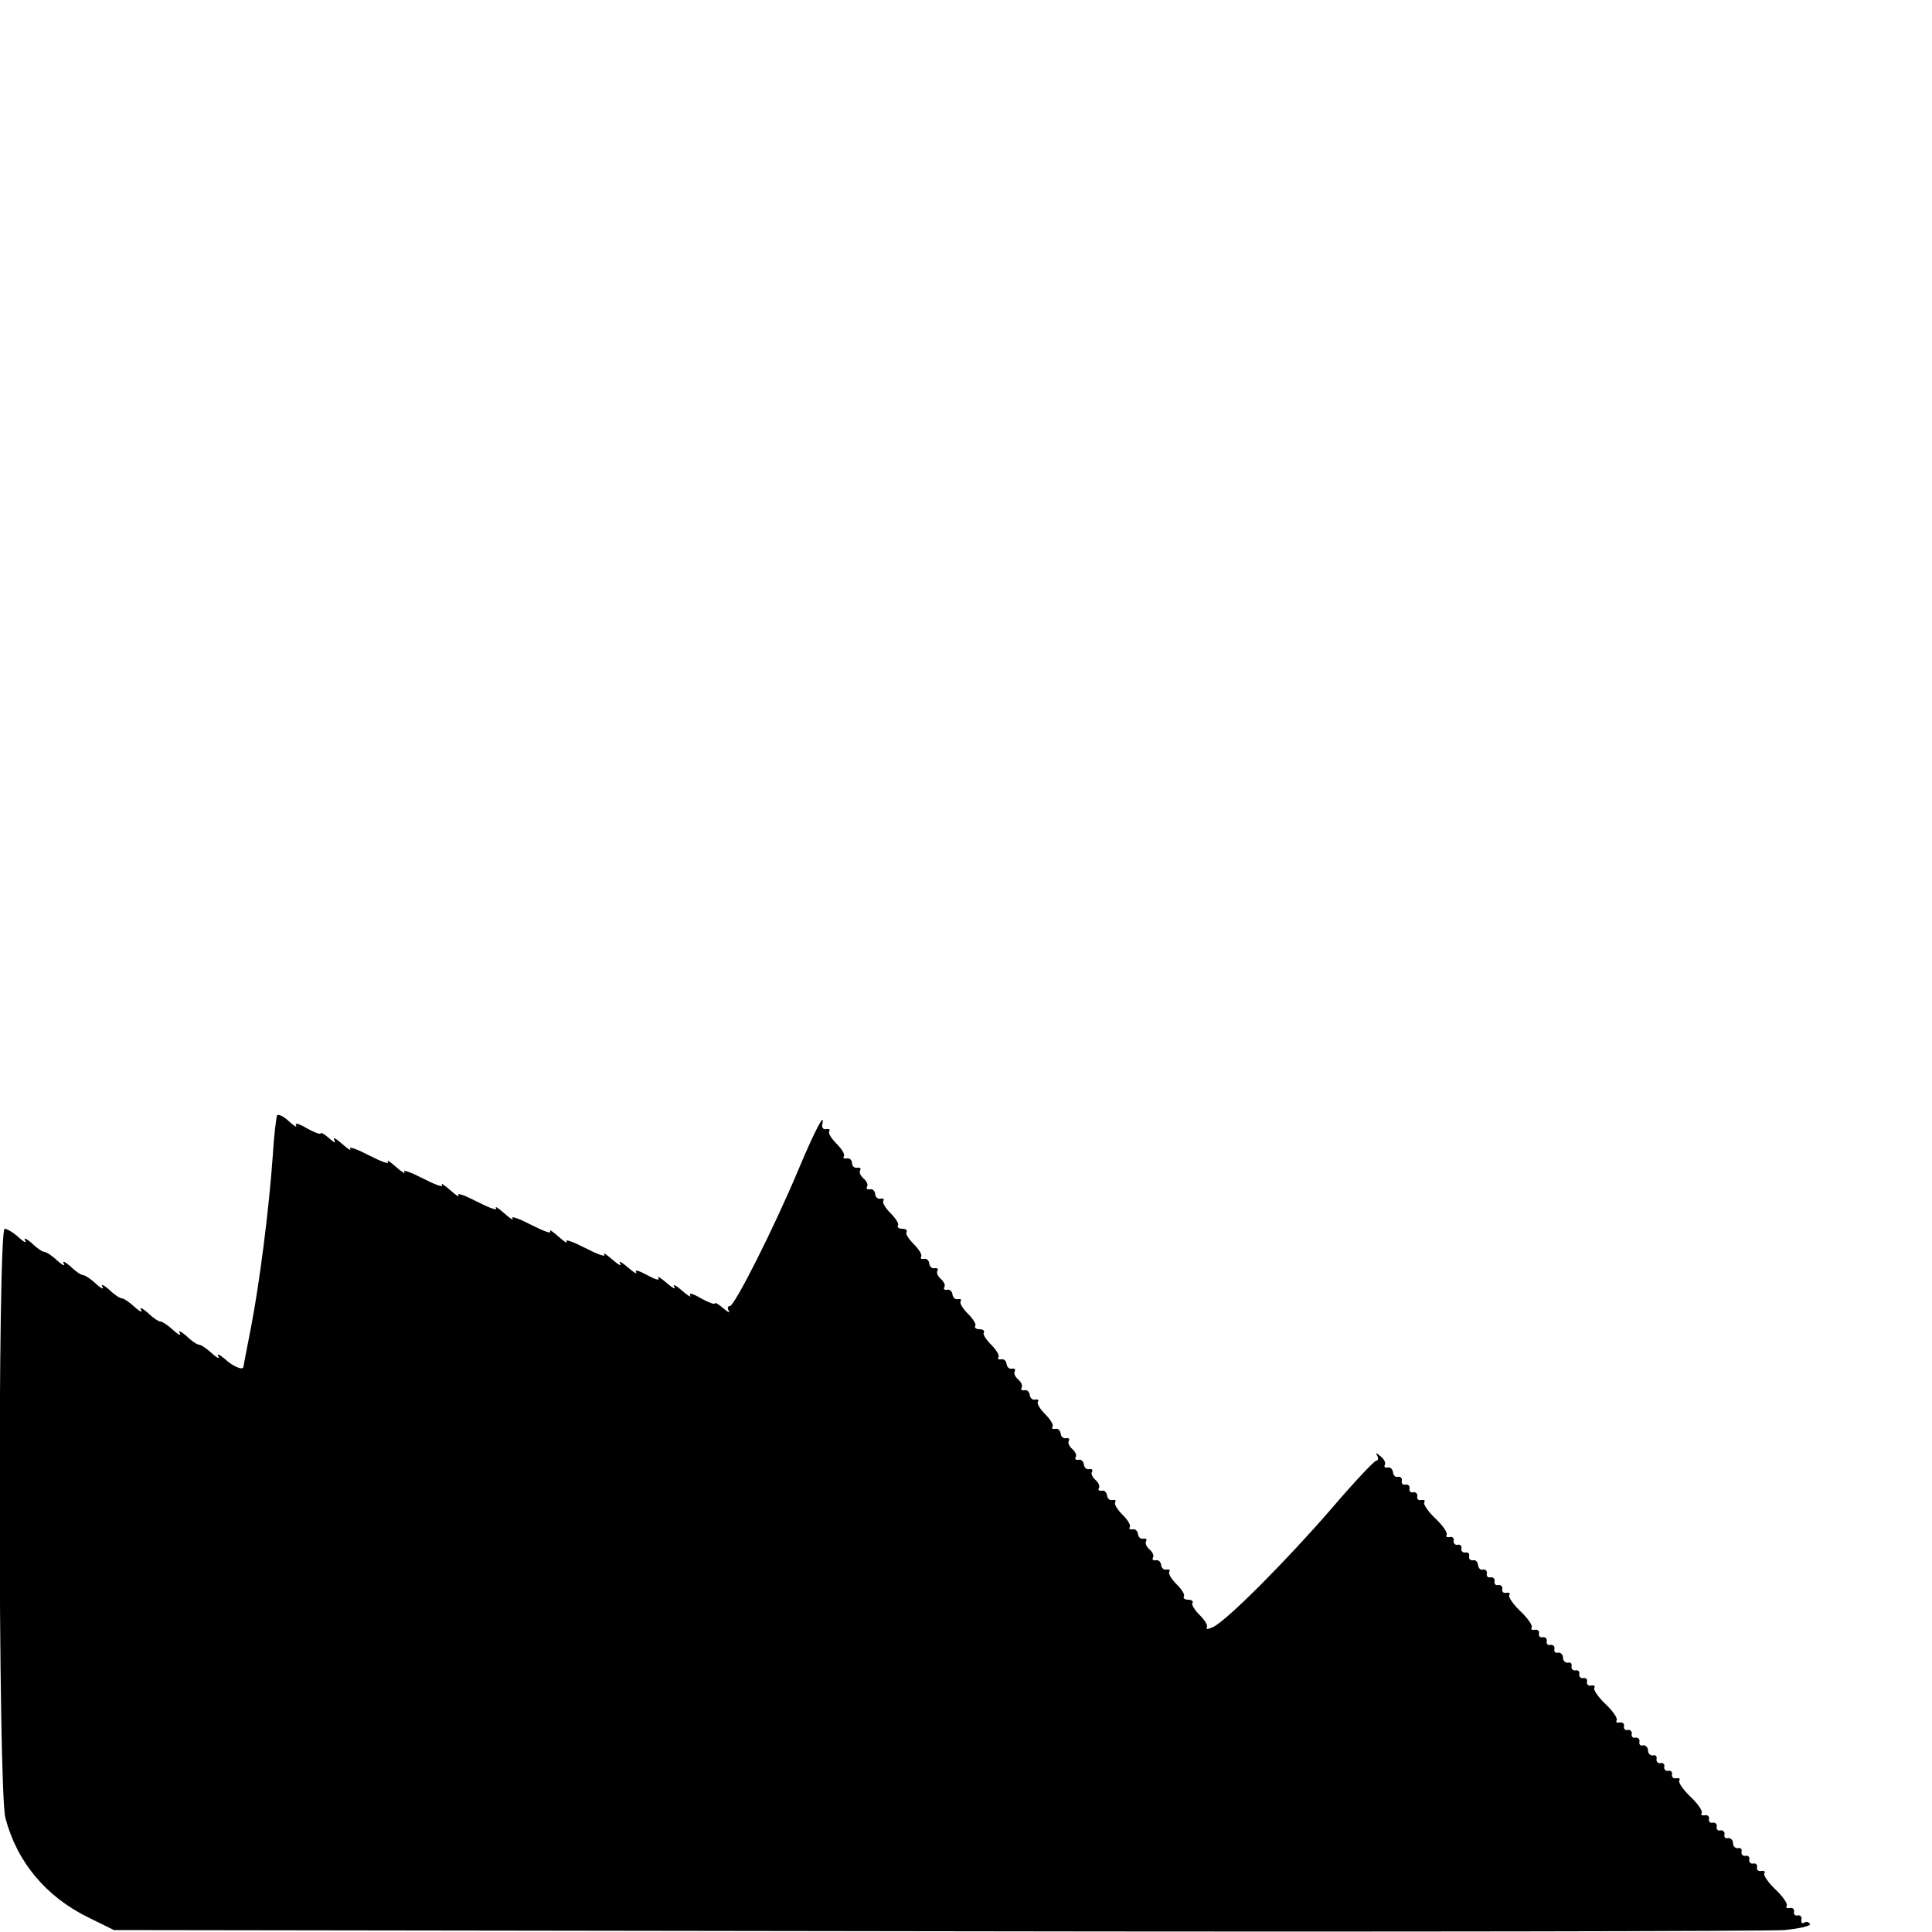
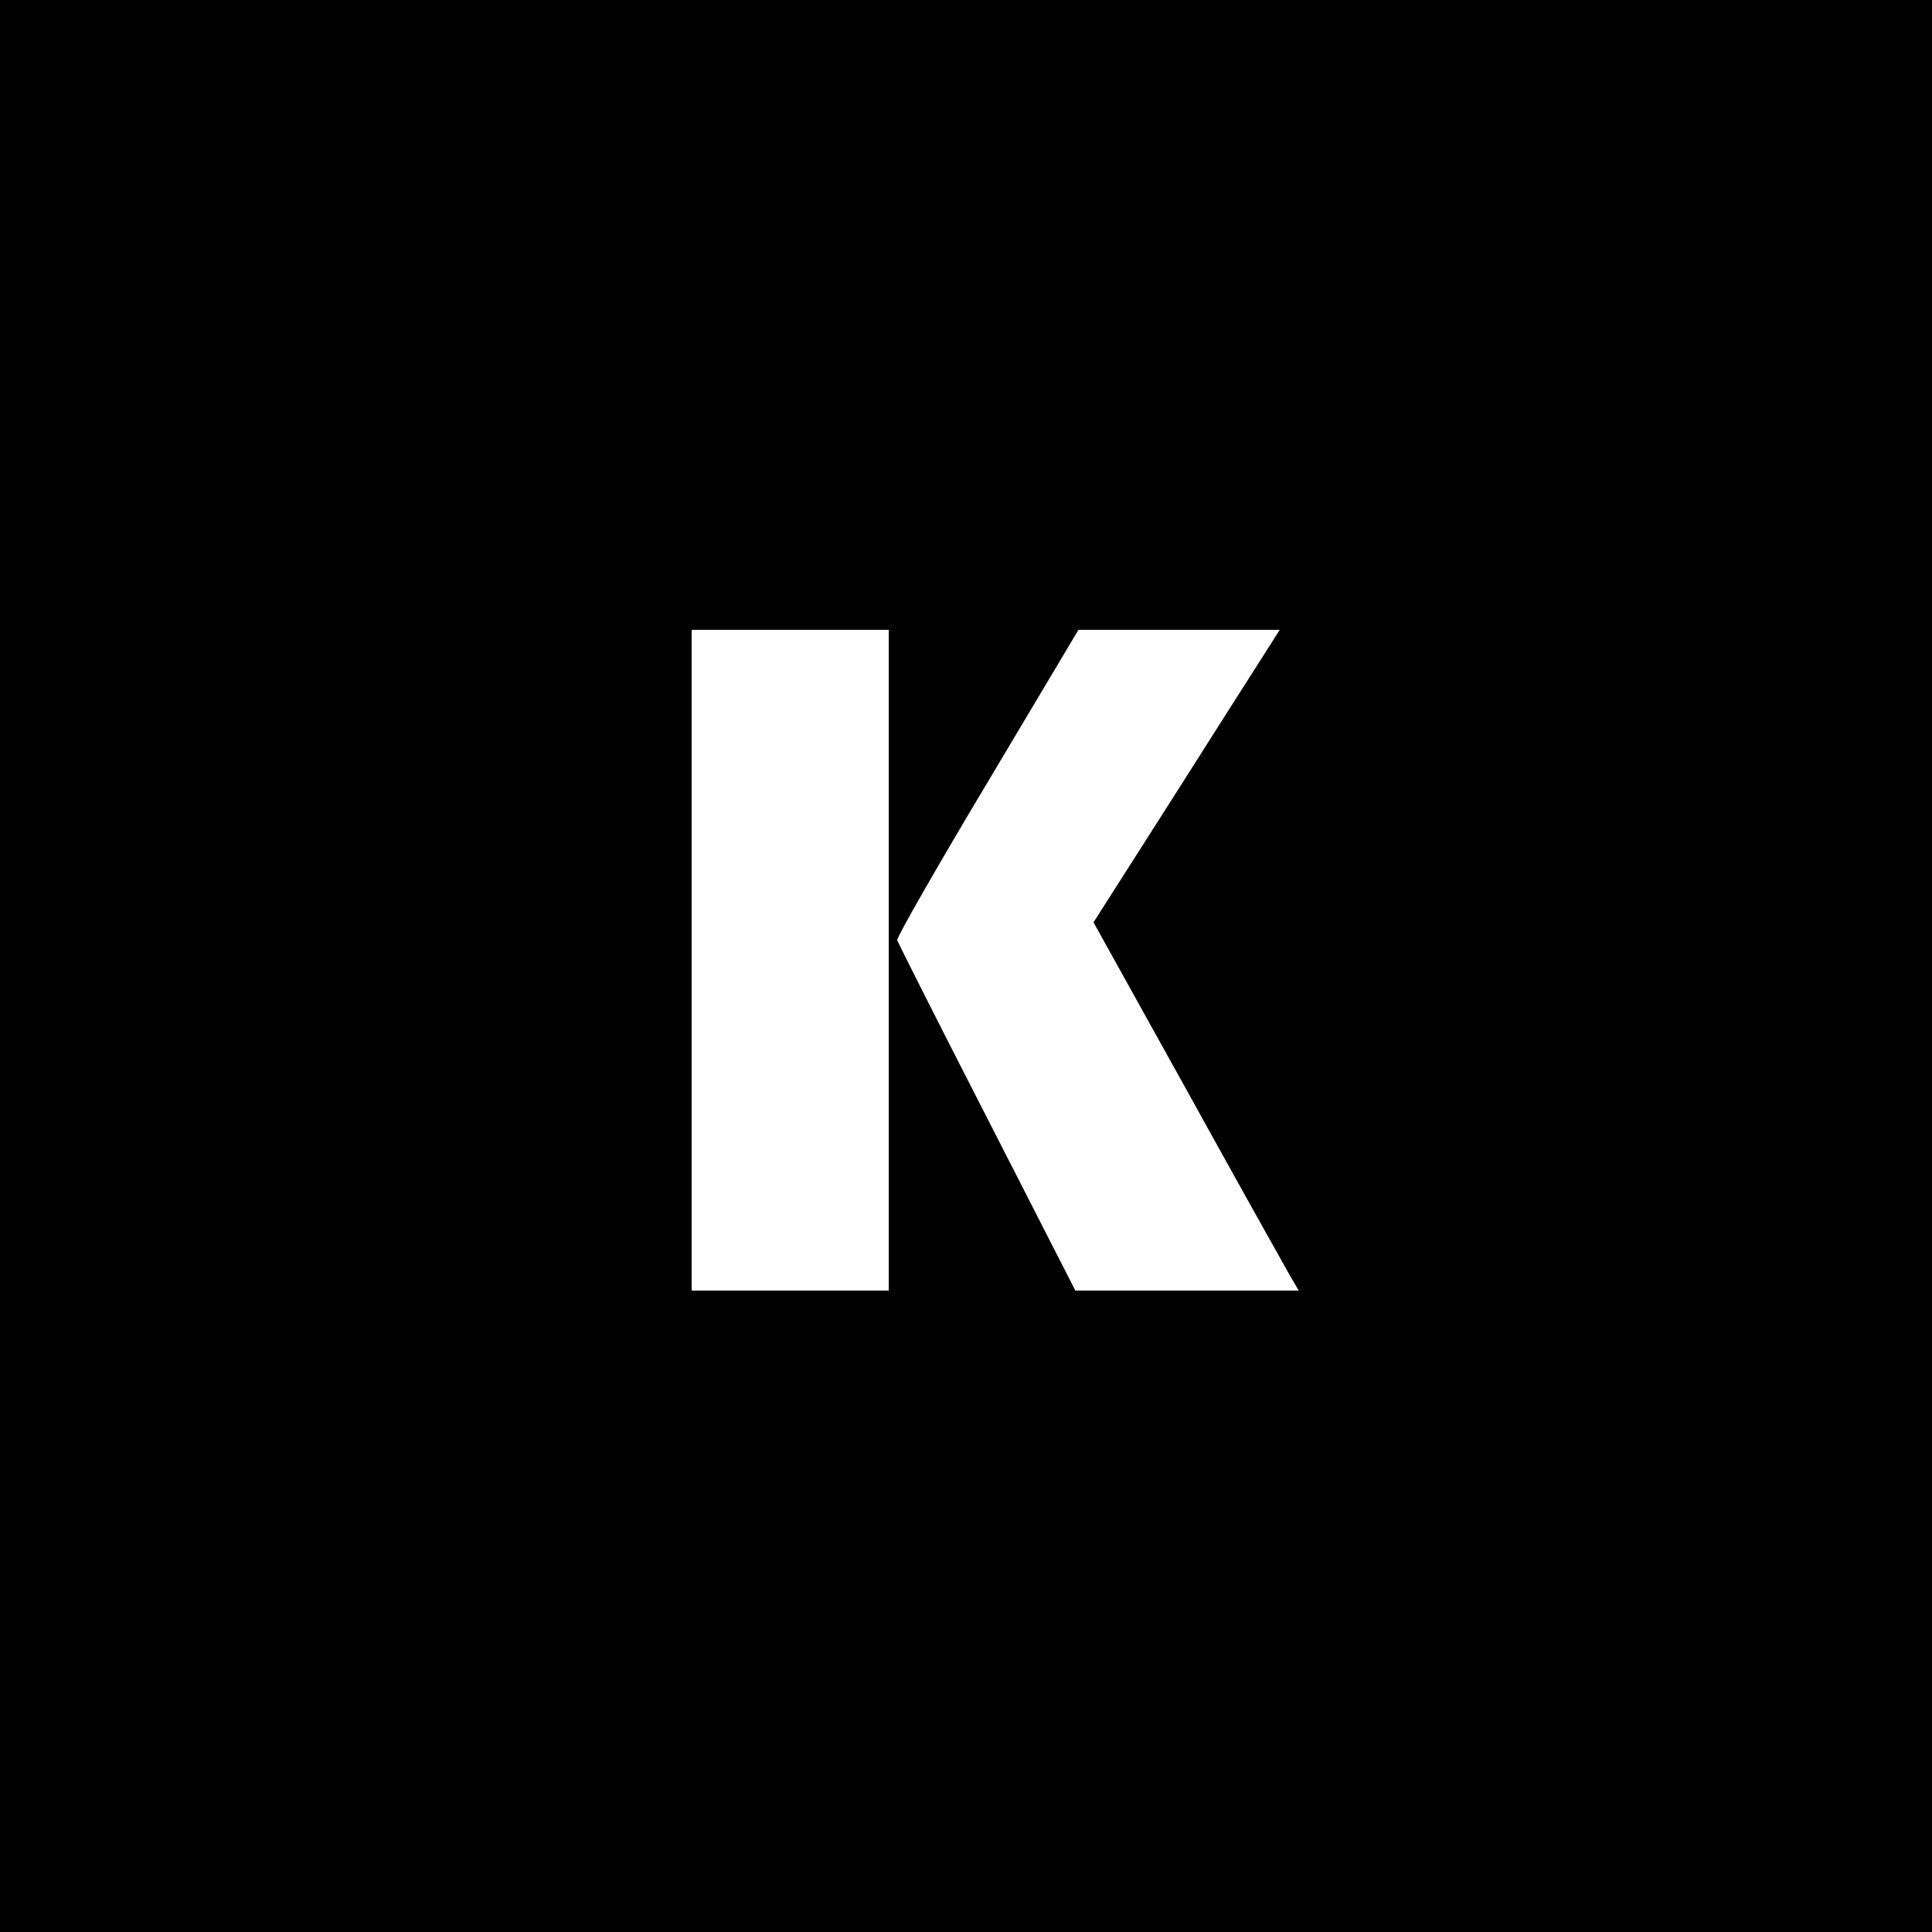
<svg xmlns="http://www.w3.org/2000/svg" version="1.0" width="500pt" height="500pt" viewBox="0 0 500 500" preserveAspectRatio="xMidYMid meet">
  <g transform="translate(0,500) scale(0.1,-0.1)" fill="#000000" stroke="none">
-     <path d="M717 2113 c-2 -4 -8 -51 -11 -103 -10 -141 -34 -328 -56 -443 -11 -56 -20 -103 -20 -104 0 -11 -28 1 -48 20 -14 12 -22 15 -17 7 5 -8 -3 -5 -17 8 -13 12 -28 22 -33 22 -5 0 -20 10 -33 23 -14 12 -22 15 -17 7 5 -8 -3 -5 -17 8 -13 12 -28 22 -33 22 -5 0 -20 10 -33 23 -14 12 -22 15 -17 7 5 -8 -3 -5 -17 8 -13 12 -28 22 -33 22 -5 0 -20 10 -33 23 -14 12 -22 15 -17 7 5 -8 -3 -5 -17 8 -13 12 -28 22 -33 22 -5 0 -20 10 -33 23 -14 12 -22 15 -17 7 5 -8 -3 -5 -17 8 -13 12 -28 22 -33 22 -5 0 -20 10 -33 23 -14 12 -22 15 -17 7 5 -8 -3 -5 -17 8 -13 12 -30 22 -36 22 -18 0 -17 -1456 2 -1525 30 -114 105 -204 216 -258 l65 -32 2125 -3 c1169 -2 2158 0 2198 3 40 4 70 11 66 16 -3 5 -10 7 -15 3 -5 -3 -8 0 -7 8 2 7 -3 12 -9 11 -7 -2 -12 3 -10 10 1 6 -4 11 -11 9 -8 -1 -11 1 -8 6 3 5 -10 24 -29 42 -19 18 -32 37 -29 42 3 5 0 7 -8 6 -7 -2 -12 3 -11 9 2 7 -3 12 -10 10 -6 -1 -11 4 -10 10 2 7 -3 12 -10 10 -6 -1 -11 4 -10 10 2 7 -2 12 -9 10 -7 -1 -13 5 -13 13 0 8 -6 14 -13 13 -7 -2 -11 3 -9 10 1 6 -4 11 -10 10 -7 -2 -12 3 -10 10 1 6 -4 11 -10 10 -7 -2 -12 3 -10 10 1 6 -4 11 -11 9 -8 -1 -11 1 -8 6 3 5 -10 24 -29 42 -19 18 -32 37 -29 42 3 5 0 7 -8 6 -7 -2 -12 3 -11 9 2 7 -3 12 -10 10 -6 -1 -11 4 -10 10 2 7 -3 12 -10 10 -6 -1 -11 4 -10 10 2 7 -2 12 -9 10 -7 -1 -13 5 -13 13 0 8 -6 14 -13 13 -7 -2 -11 3 -9 10 1 6 -4 11 -10 10 -7 -2 -12 3 -10 10 1 6 -4 11 -10 10 -7 -2 -12 3 -10 10 1 6 -4 11 -11 9 -8 -1 -11 1 -8 6 3 5 -10 24 -29 42 -19 18 -32 37 -29 42 3 5 0 7 -8 6 -7 -2 -12 3 -11 9 2 7 -3 12 -10 10 -6 -1 -11 4 -10 10 2 7 -3 12 -10 10 -6 -1 -11 4 -10 10 2 7 -2 12 -9 10 -7 -1 -13 5 -13 13 0 8 -6 14 -13 13 -7 -2 -11 3 -9 10 1 6 -4 11 -10 10 -7 -2 -12 3 -10 10 1 6 -4 11 -10 10 -7 -2 -12 3 -10 10 1 6 -4 11 -11 9 -8 -1 -11 1 -8 6 3 5 -10 24 -29 42 -19 18 -32 37 -29 42 3 5 0 7 -8 6 -7 -2 -12 3 -10 10 1 6 -4 11 -10 10 -7 -2 -12 3 -10 10 1 6 -4 11 -10 10 -7 -2 -12 3 -10 10 1 6 -3 11 -10 10 -7 -2 -12 4 -13 12 -1 8 -6 14 -13 12 -7 -1 -11 4 -10 10 2 7 -3 12 -10 10 -6 -1 -11 4 -10 10 2 7 -3 12 -10 10 -6 -1 -11 4 -10 10 2 7 -3 12 -10 10 -8 -1 -11 1 -8 6 3 5 -10 24 -29 42 -19 18 -32 37 -29 42 3 5 0 7 -8 6 -7 -2 -12 3 -10 10 1 6 -4 11 -10 10 -7 -2 -12 3 -10 10 1 6 -4 11 -10 10 -7 -2 -12 3 -10 10 1 6 -3 11 -10 10 -7 -2 -12 4 -13 12 -1 8 -7 14 -14 12 -7 -1 -10 2 -7 7 3 5 -2 15 -11 22 -12 10 -14 10 -9 2 4 -7 3 -13 -2 -13 -5 0 -57 -55 -115 -123 -115 -133 -268 -287 -306 -307 -13 -6 -21 -8 -18 -2 4 5 -5 19 -18 32 -13 13 -22 27 -19 31 3 5 -2 9 -11 9 -9 0 -14 4 -11 9 3 4 -6 18 -19 31 -13 13 -22 27 -19 32 3 5 0 7 -7 6 -7 -2 -13 4 -14 12 -1 8 -7 14 -14 12 -7 -1 -10 2 -7 7 3 5 -1 14 -9 21 -8 7 -12 16 -9 21 3 5 0 8 -7 7 -7 -2 -13 4 -14 12 -1 8 -7 14 -14 12 -7 -1 -10 1 -7 6 3 5 -6 19 -19 32 -13 13 -22 27 -19 32 3 5 0 7 -7 6 -7 -2 -13 4 -14 12 -1 8 -7 14 -14 12 -7 -1 -10 2 -7 7 3 5 -1 14 -9 21 -8 7 -12 16 -9 21 3 5 0 8 -7 7 -7 -2 -13 4 -14 12 -1 8 -7 14 -14 12 -7 -1 -10 2 -7 7 3 5 -1 14 -9 21 -8 7 -12 16 -9 21 3 5 0 8 -7 7 -7 -2 -13 4 -14 12 -1 8 -7 14 -14 12 -7 -1 -10 1 -7 6 3 5 -6 19 -19 32 -13 13 -22 27 -19 32 3 5 0 7 -7 6 -7 -2 -13 4 -14 12 -1 8 -7 14 -14 12 -7 -1 -10 2 -7 7 3 5 -1 14 -9 21 -8 7 -12 16 -9 21 3 5 0 8 -7 7 -7 -2 -13 4 -14 12 -1 8 -7 14 -14 12 -7 -1 -10 1 -7 6 3 5 -6 19 -19 32 -13 13 -22 27 -19 31 3 5 -2 9 -11 9 -9 0 -14 4 -11 9 3 4 -6 18 -19 31 -13 13 -22 27 -19 32 3 5 0 7 -7 6 -7 -2 -13 4 -14 12 -1 8 -7 14 -14 12 -7 -1 -10 2 -7 7 3 5 -1 14 -9 21 -8 7 -12 16 -9 21 3 5 0 8 -7 7 -7 -2 -13 4 -14 12 -1 8 -7 14 -14 12 -7 -1 -10 1 -7 6 3 5 -6 19 -19 32 -13 13 -22 27 -19 31 3 5 -2 9 -11 9 -9 0 -14 4 -11 9 3 4 -6 18 -19 31 -13 13 -22 27 -19 32 3 5 0 7 -7 6 -7 -2 -14 4 -14 12 -1 8 -7 14 -14 12 -7 -1 -10 2 -7 7 3 5 -1 14 -9 21 -8 7 -12 16 -9 21 3 5 0 8 -7 7 -7 -2 -14 4 -14 12 0 8 -7 14 -14 12 -7 -1 -10 1 -7 6 3 5 -6 19 -19 32 -13 13 -22 27 -19 32 3 5 0 7 -8 6 -7 -2 -12 4 -10 12 8 36 -18 -13 -63 -120 -62 -148 -164 -350 -176 -350 -6 0 -7 -6 -3 -12 4 -7 -2 -4 -14 6 -12 11 -22 16 -22 13 0 -4 -16 2 -36 13 -20 12 -32 15 -28 8 4 -7 -5 -2 -21 12 -16 14 -25 18 -20 10 5 -8 -4 -4 -20 10 -16 14 -25 19 -21 12 4 -7 -9 -3 -29 8 -20 11 -33 15 -29 8 4 -7 -5 -2 -21 12 -16 14 -25 18 -20 10 5 -8 -4 -4 -20 10 -16 14 -25 20 -21 13 4 -7 -18 1 -49 17 -31 16 -53 24 -49 17 4 -7 -5 -1 -21 13 -16 14 -25 20 -21 13 4 -7 -18 1 -49 17 -31 16 -53 24 -49 17 4 -7 -5 -1 -21 13 -16 14 -25 20 -21 13 4 -7 -18 1 -49 17 -31 16 -53 24 -49 17 4 -7 -5 -1 -21 13 -16 14 -25 20 -21 13 4 -7 -18 1 -49 17 -31 16 -53 24 -49 17 4 -7 -5 -1 -21 13 -16 14 -25 20 -21 13 4 -7 -18 1 -49 17 -31 16 -53 24 -49 17 4 -7 -5 -1 -21 13 -16 14 -24 18 -20 10 5 -10 1 -8 -13 4 -12 11 -22 16 -22 13 0 -4 -16 2 -36 13 -20 12 -32 15 -28 8 4 -7 -4 -3 -18 10 -14 13 -28 20 -31 15z" />
+     <path d="M0 2500 l0 -2500 2500 0 2500 0 0 2500 0 2500 -2500 0 -2500 0 0 -2500z m2300 15 l0 -855 -255 0 -255 0 0 855 0 855 255 0 255 0 0 -855z m998 833 c-8 -13 -117 -183 -241 -379 l-227 -356 241 -434 c132 -239 252 -453 265 -476 l25 -43 -289 0 -289 0 -229 448 c-126 246 -230 452 -232 459 -2 6 103 190 233 407 l236 396 260 0 261 0 -14 -22z" />
  </g>
</svg>
